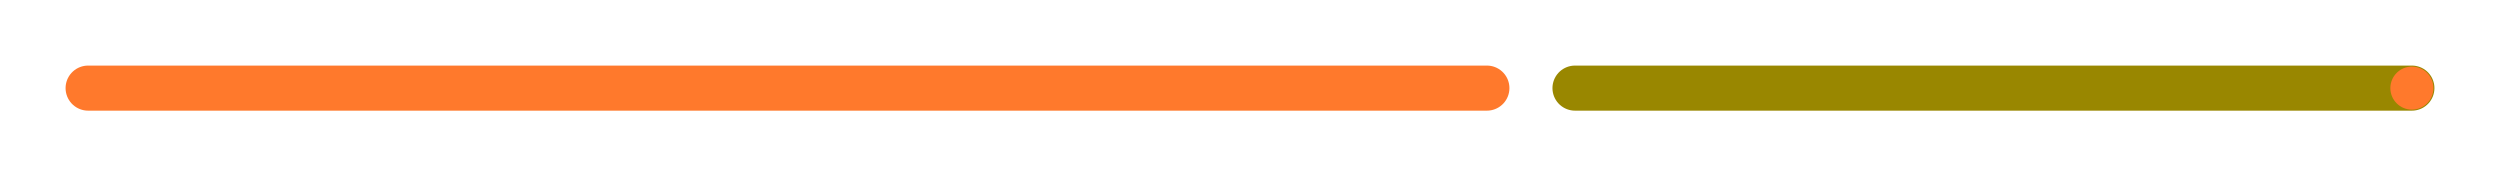
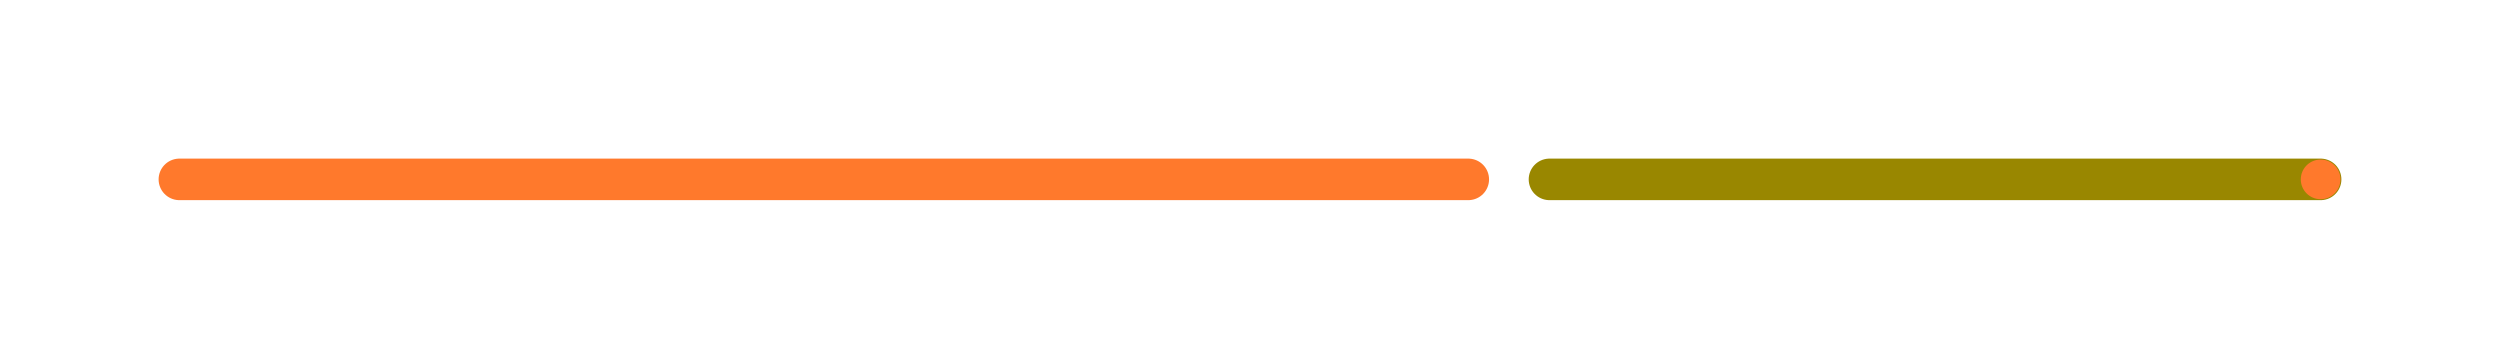
- <svg xmlns="http://www.w3.org/2000/svg" width="610" height="43" viewBox="0 0 610 43" text-rendering="geometricPrecision" font-family="sans-serif">
-   <g transform="translate(-26, -26)">
+ <svg xmlns="http://www.w3.org/2000/svg" width="662" height="95" viewBox="0 0 662 95" text-rendering="geometricPrecision" font-family="sans-serif">
+   <g transform="translate(0, 0)">
    <g id="Root">
      <g id="Spacer">
        <g transform="translate(42 42) scale(1 1)">
          <path d="M368.3,5.5 L572.5,5.5" fill="none" stroke="#998700" stroke-width="11" stroke-linecap="round" />
          <path d="M5.5,5.5 L346.8,5.5" fill="none" stroke="#FF792C" stroke-width="11" stroke-linecap="round" />
          <path d="M567.25,5.5 A5.25,5.25 0 1 0 577.75,5.5 A5.25,5.25 0 1 0 567.25,5.5 Z" fill="#FF792C" />
        </g>
      </g>
    </g>
  </g>
</svg>
